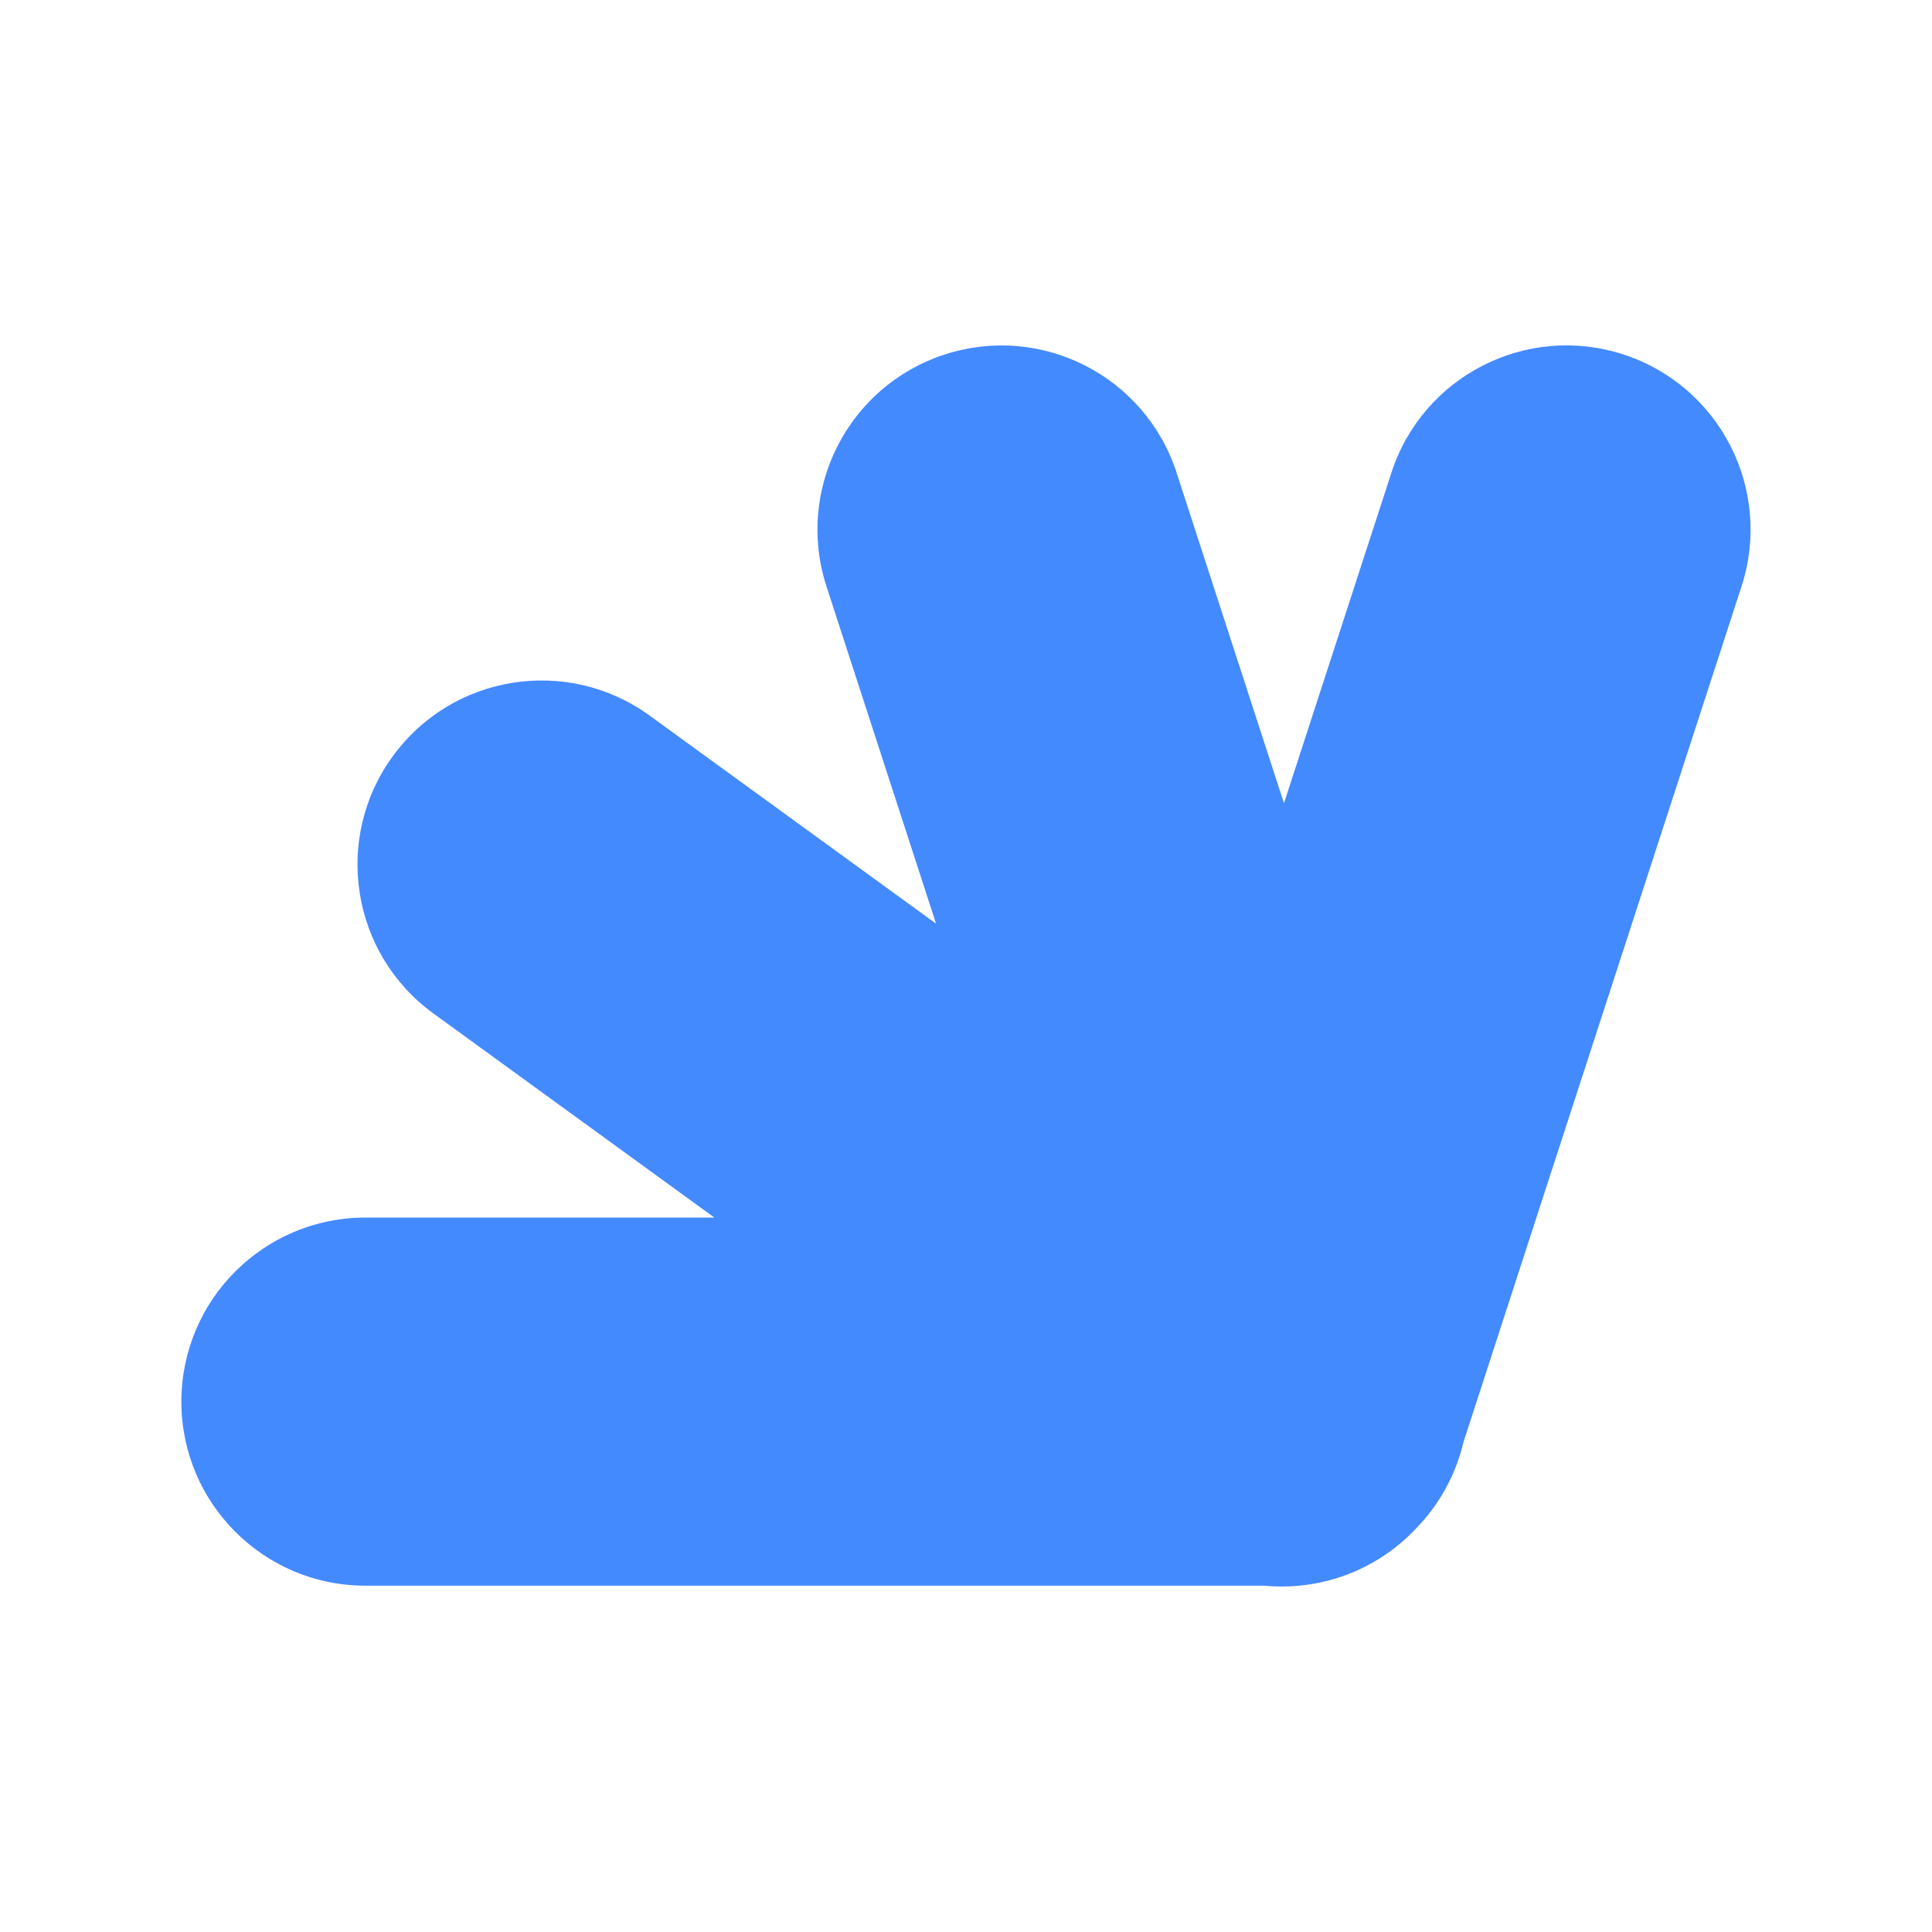
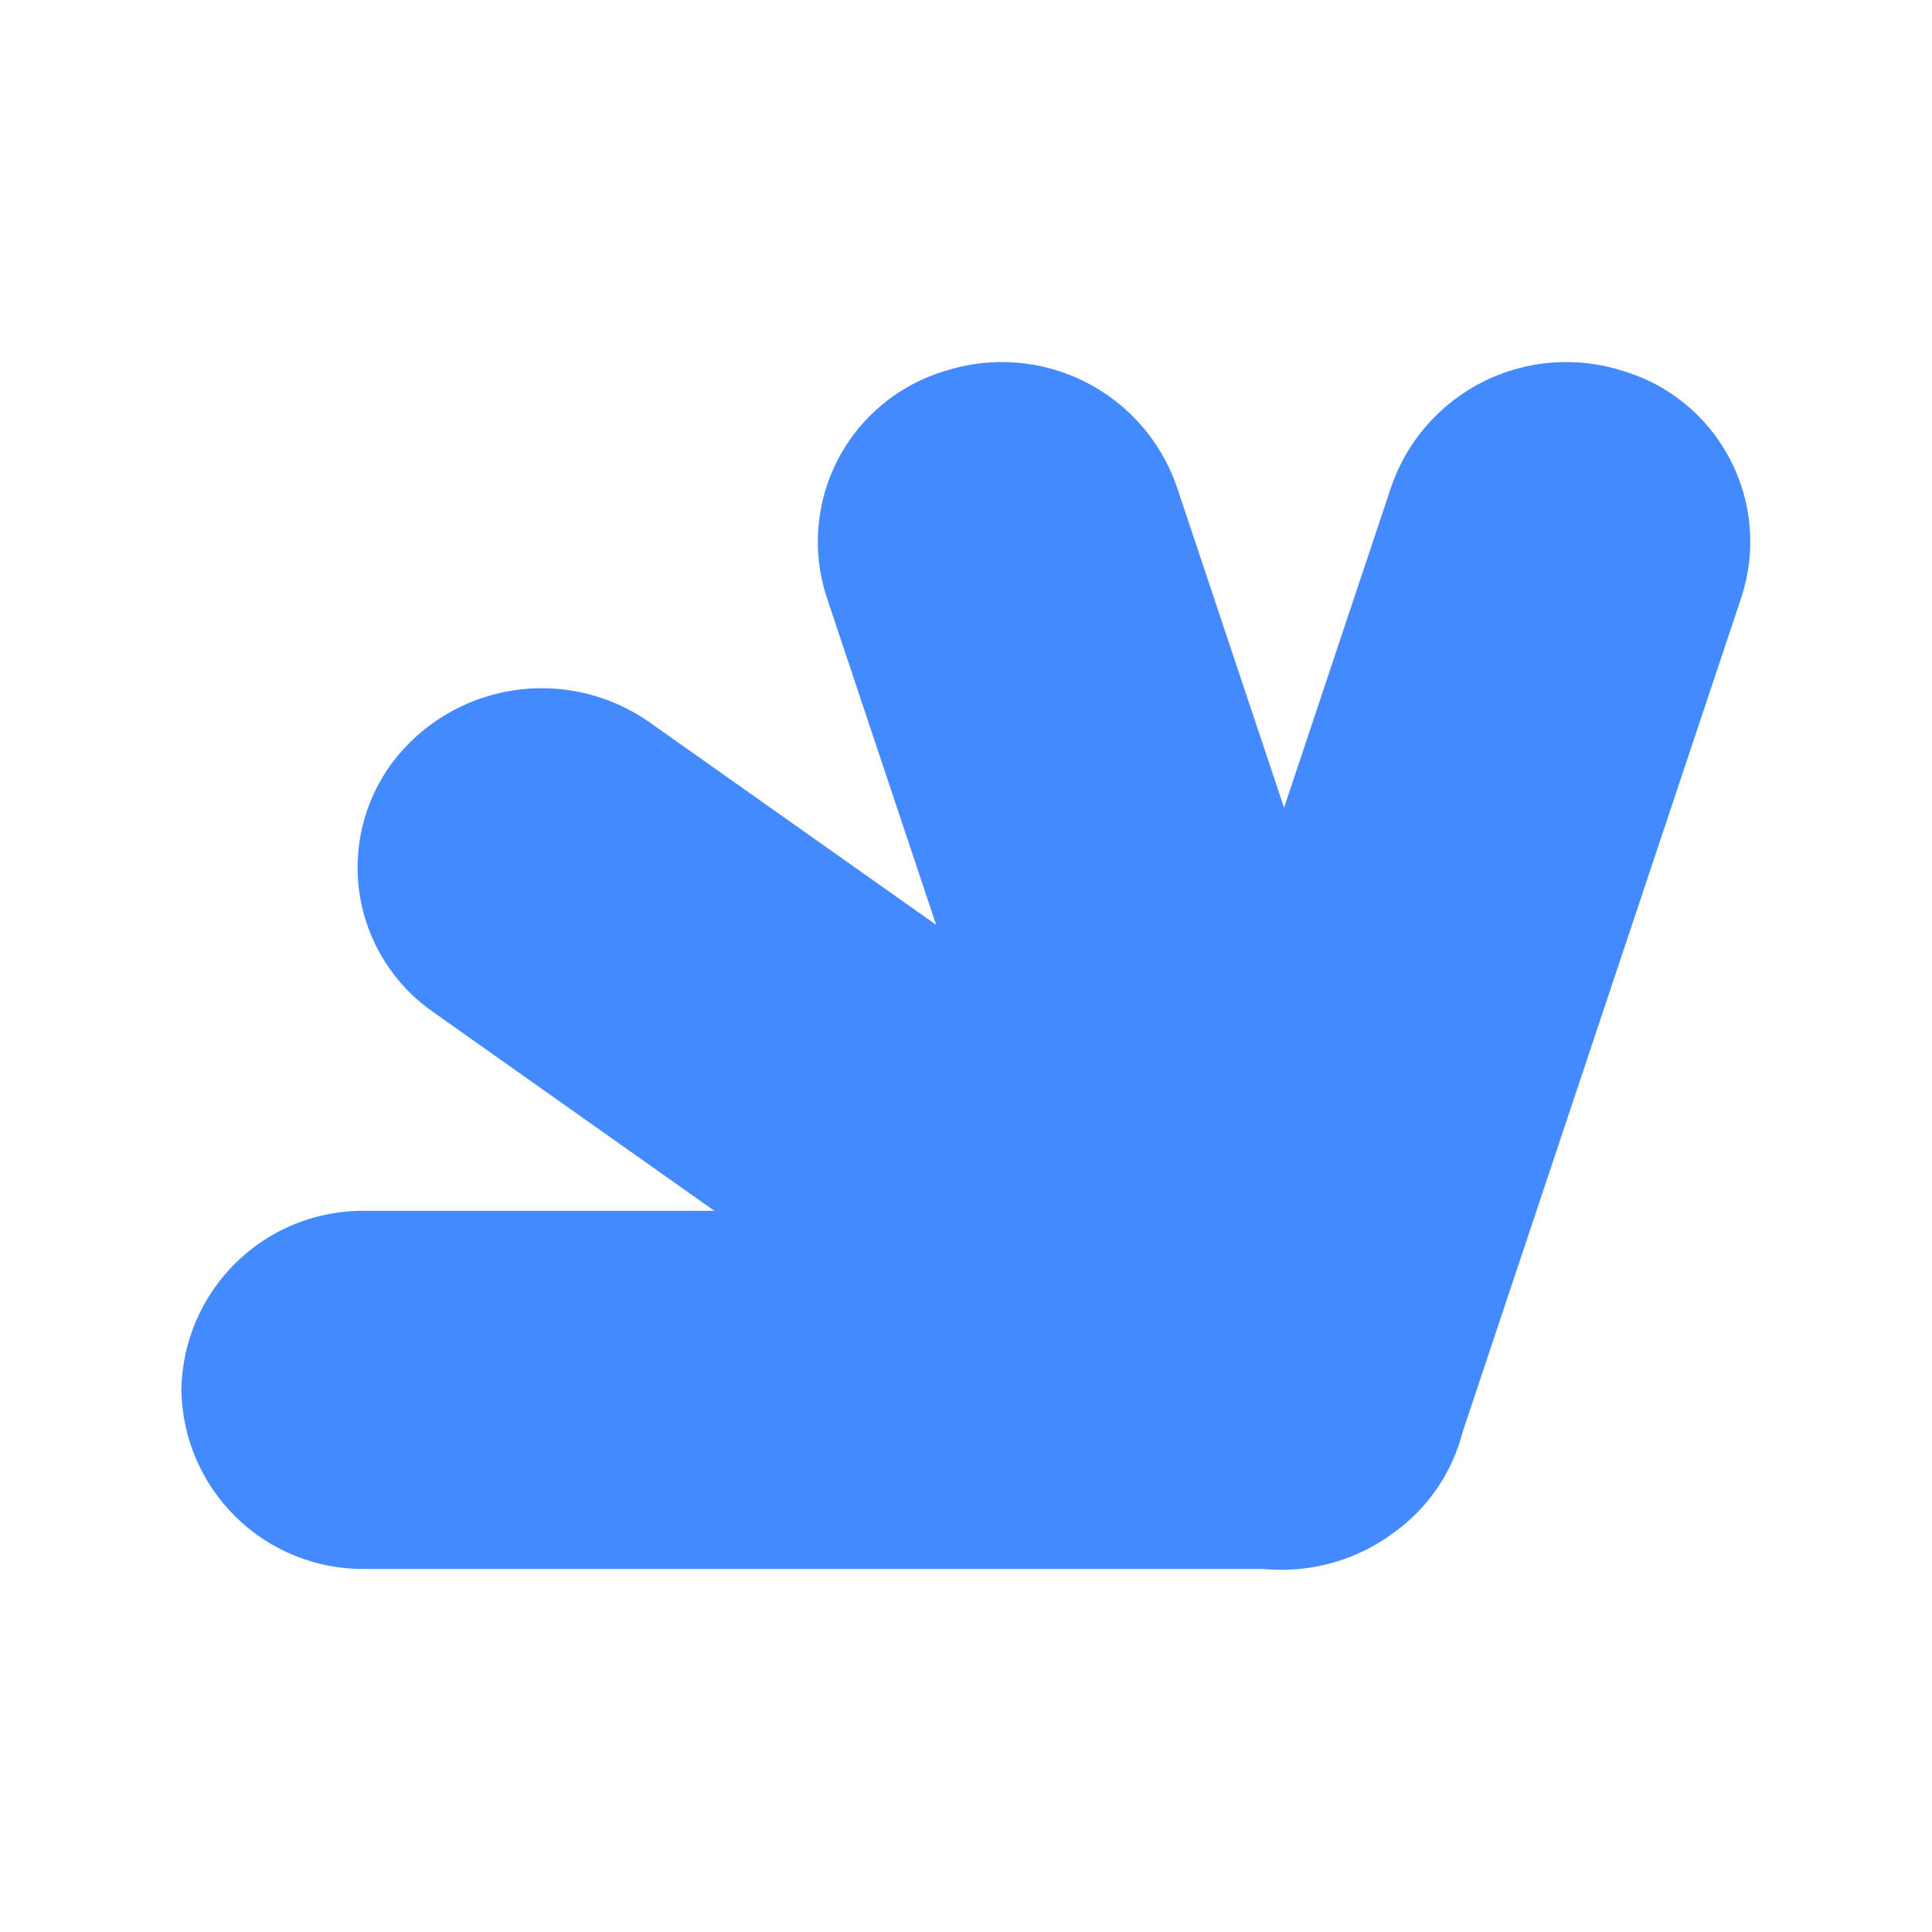
- <svg xmlns="http://www.w3.org/2000/svg" viewBox="0 0 24 24">
-   <path d="M15.95 9.978L17.285 5.871C17.675 4.67 18.965 4.013 20.166 4.403C21.367 4.794 22.024 6.083 21.634 7.284L18.181 17.91C18.086 18.317 17.881 18.691 17.588 18.99C17.094 19.515 16.394 19.763 15.707 19.698H4.539C3.277 19.698 2.253 18.674 2.253 17.412C2.253 16.149 3.277 15.125 4.539 15.125H8.874L5.383 12.589C4.362 11.847 4.135 10.417 4.878 9.396C5.62 8.374 7.05 8.148 8.071 8.89L11.628 11.474L10.267 7.285C9.877 6.084 10.534 4.794 11.735 4.404C12.936 4.013 14.226 4.671 14.616 5.872L15.95 9.978Z" fill="#448AFF" />
+ <svg xmlns="http://www.w3.org/2000/svg" width="32" height="32" viewBox="0 0 32 32" fill="none">
+   <path d="M24.225 23.72C24.168 23.94 24.086 24.154 23.98 24.357C23.798 24.705 23.548 25.013 23.245 25.263C23.183 25.314 23.118 25.363 23.052 25.409C22.656 25.696 22.194 25.889 21.702 25.964C21.447 26.004 21.19 26.011 20.937 25.987H6.053C5.255 25.998 4.486 25.691 3.915 25.135C3.343 24.579 3.016 23.818 3.004 23.021C3.016 22.223 3.343 21.463 3.915 20.907C4.486 20.35 5.255 20.044 6.053 20.055H11.832L7.178 16.765C6.856 16.542 6.582 16.256 6.373 15.925C6.164 15.594 6.023 15.224 5.96 14.837C5.897 14.45 5.913 14.055 6.006 13.674C6.1 13.294 6.269 12.936 6.504 12.622C6.991 11.983 7.706 11.557 8.501 11.435C9.295 11.313 10.105 11.503 10.762 11.966L15.505 15.318L13.69 9.884C13.568 9.51 13.523 9.116 13.556 8.724C13.589 8.332 13.7 7.951 13.882 7.603C14.064 7.255 14.314 6.947 14.617 6.697C14.921 6.446 15.271 6.259 15.647 6.146C16.409 5.899 17.238 5.96 17.956 6.316C18.674 6.672 19.224 7.294 19.488 8.051L21.268 13.378L23.047 8.05C23.311 7.294 23.862 6.671 24.579 6.315C25.297 5.96 26.126 5.899 26.888 6.146C27.265 6.259 27.615 6.446 27.918 6.696C28.221 6.946 28.471 7.255 28.653 7.603C28.836 7.951 28.947 8.332 28.98 8.724C29.013 9.115 28.967 9.51 28.846 9.883L24.225 23.72Z" fill="#448AFF" />
</svg>
